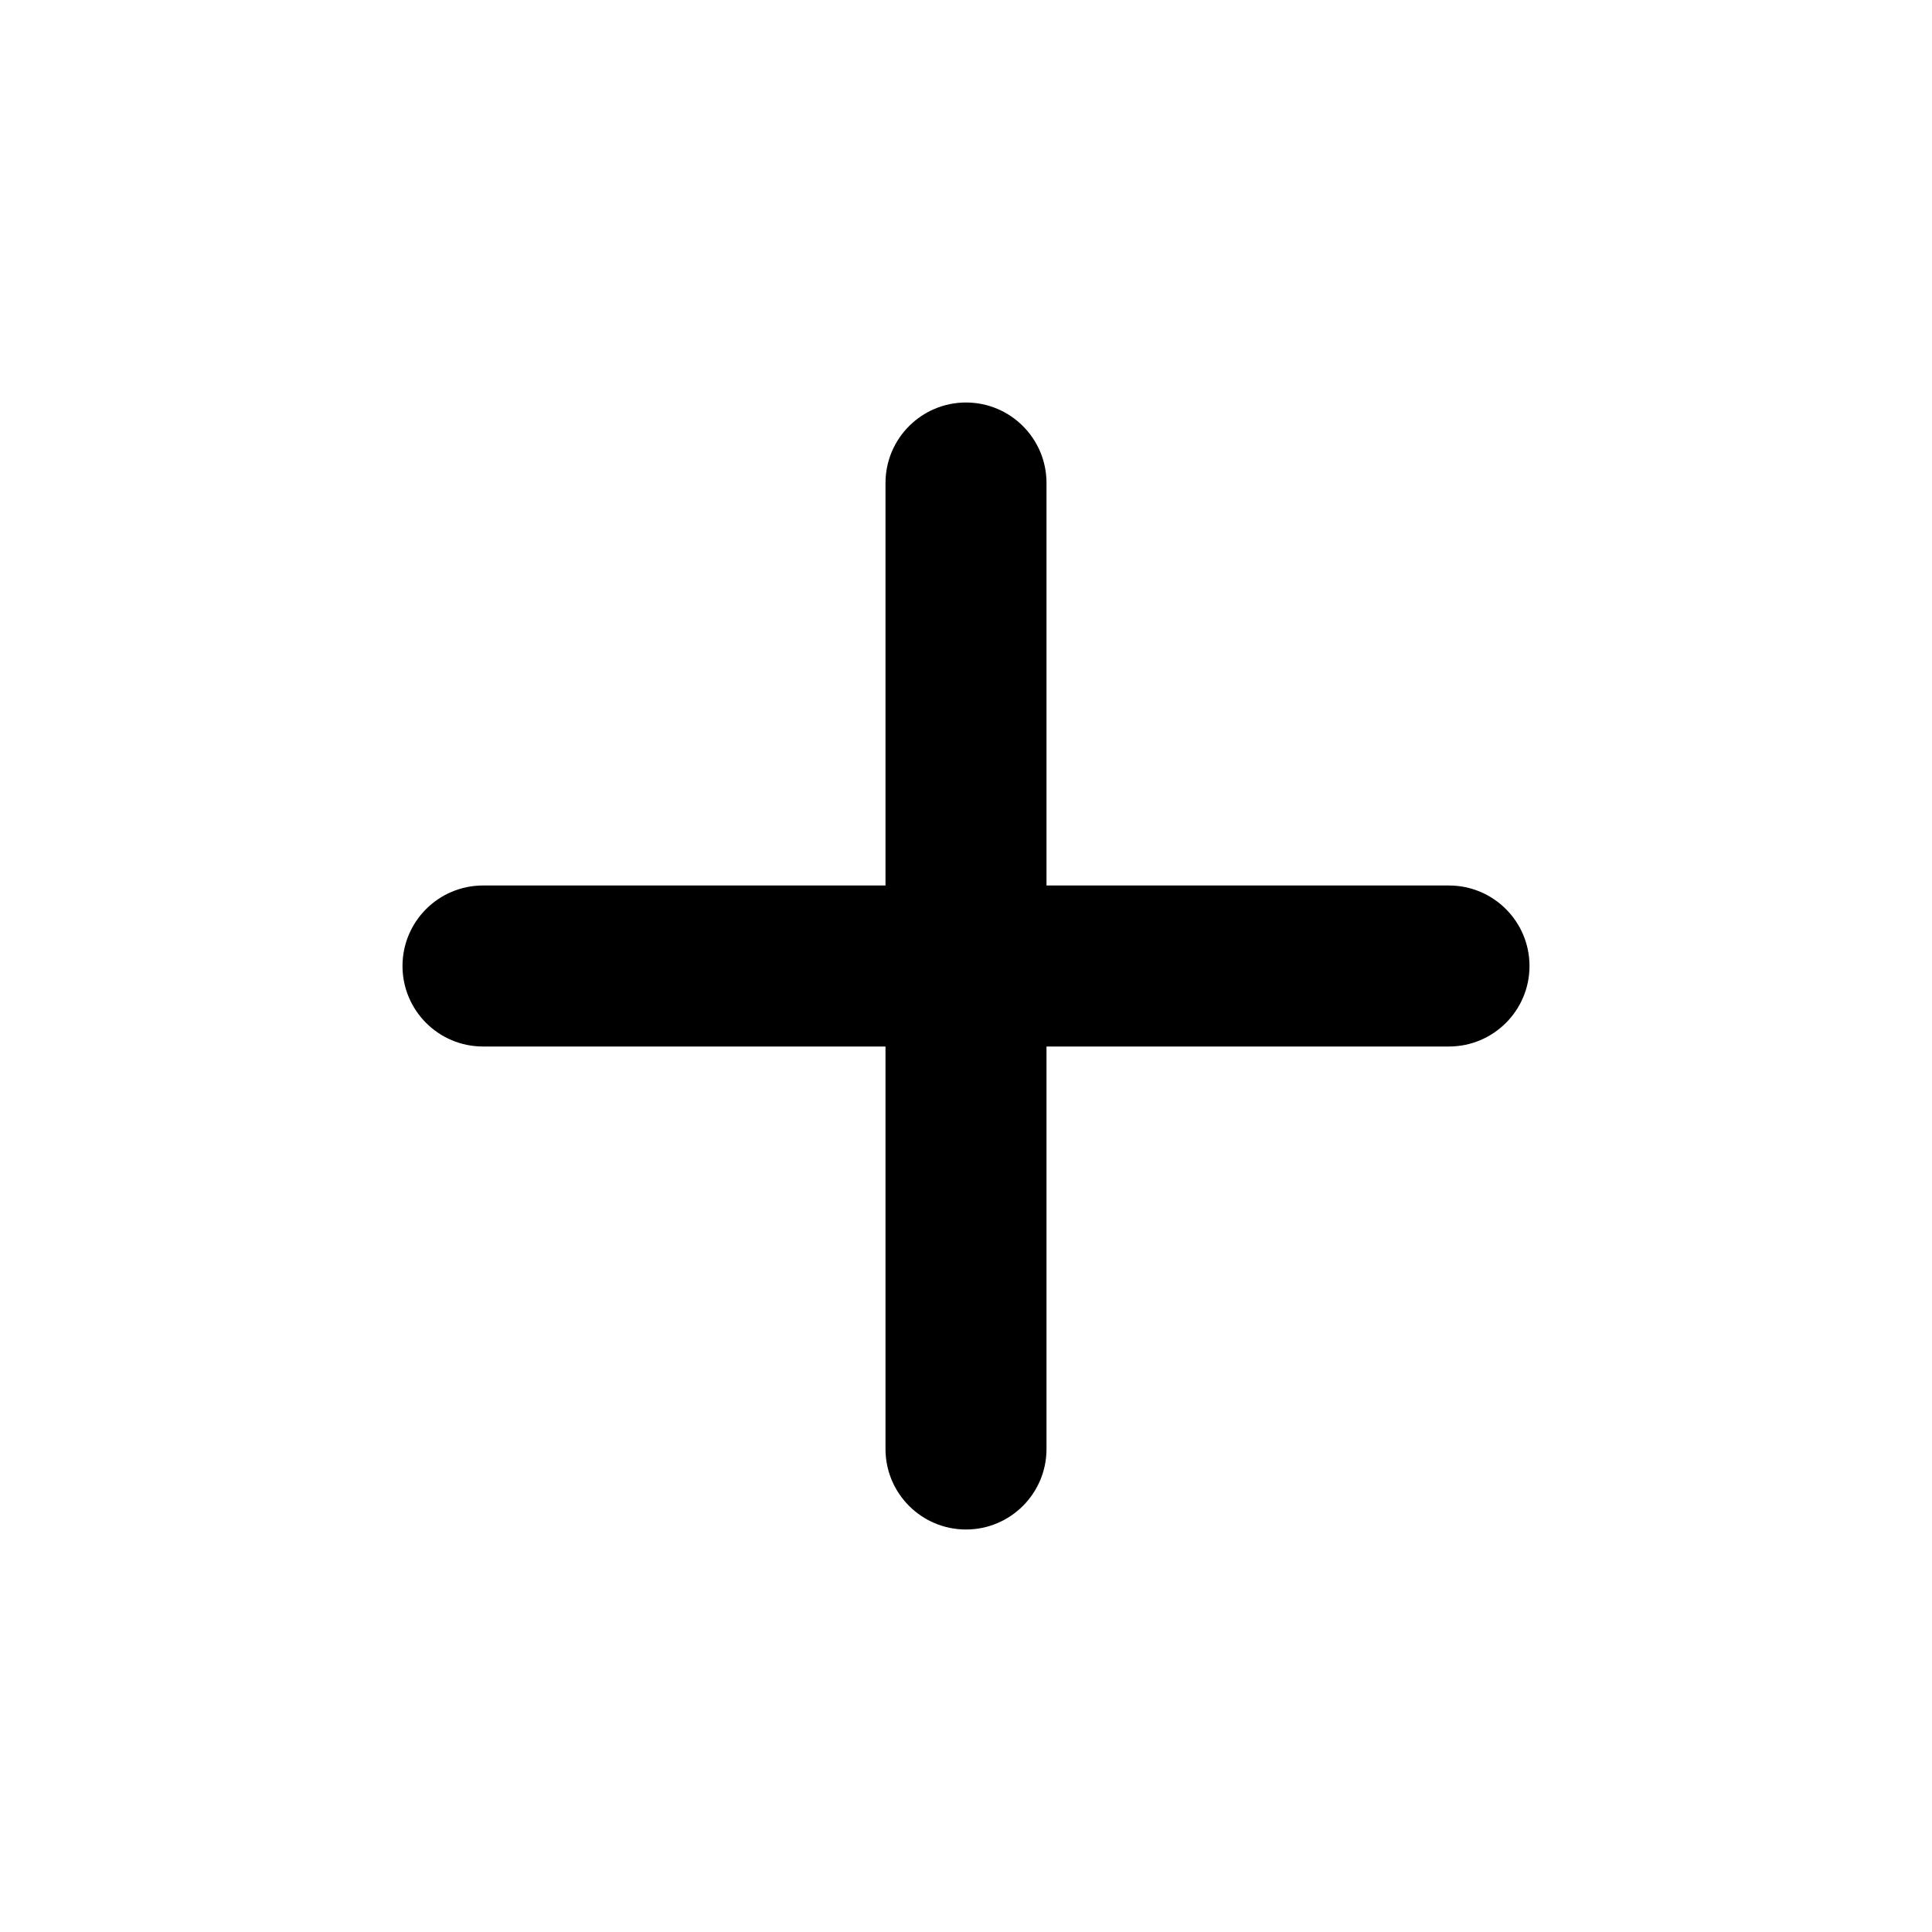
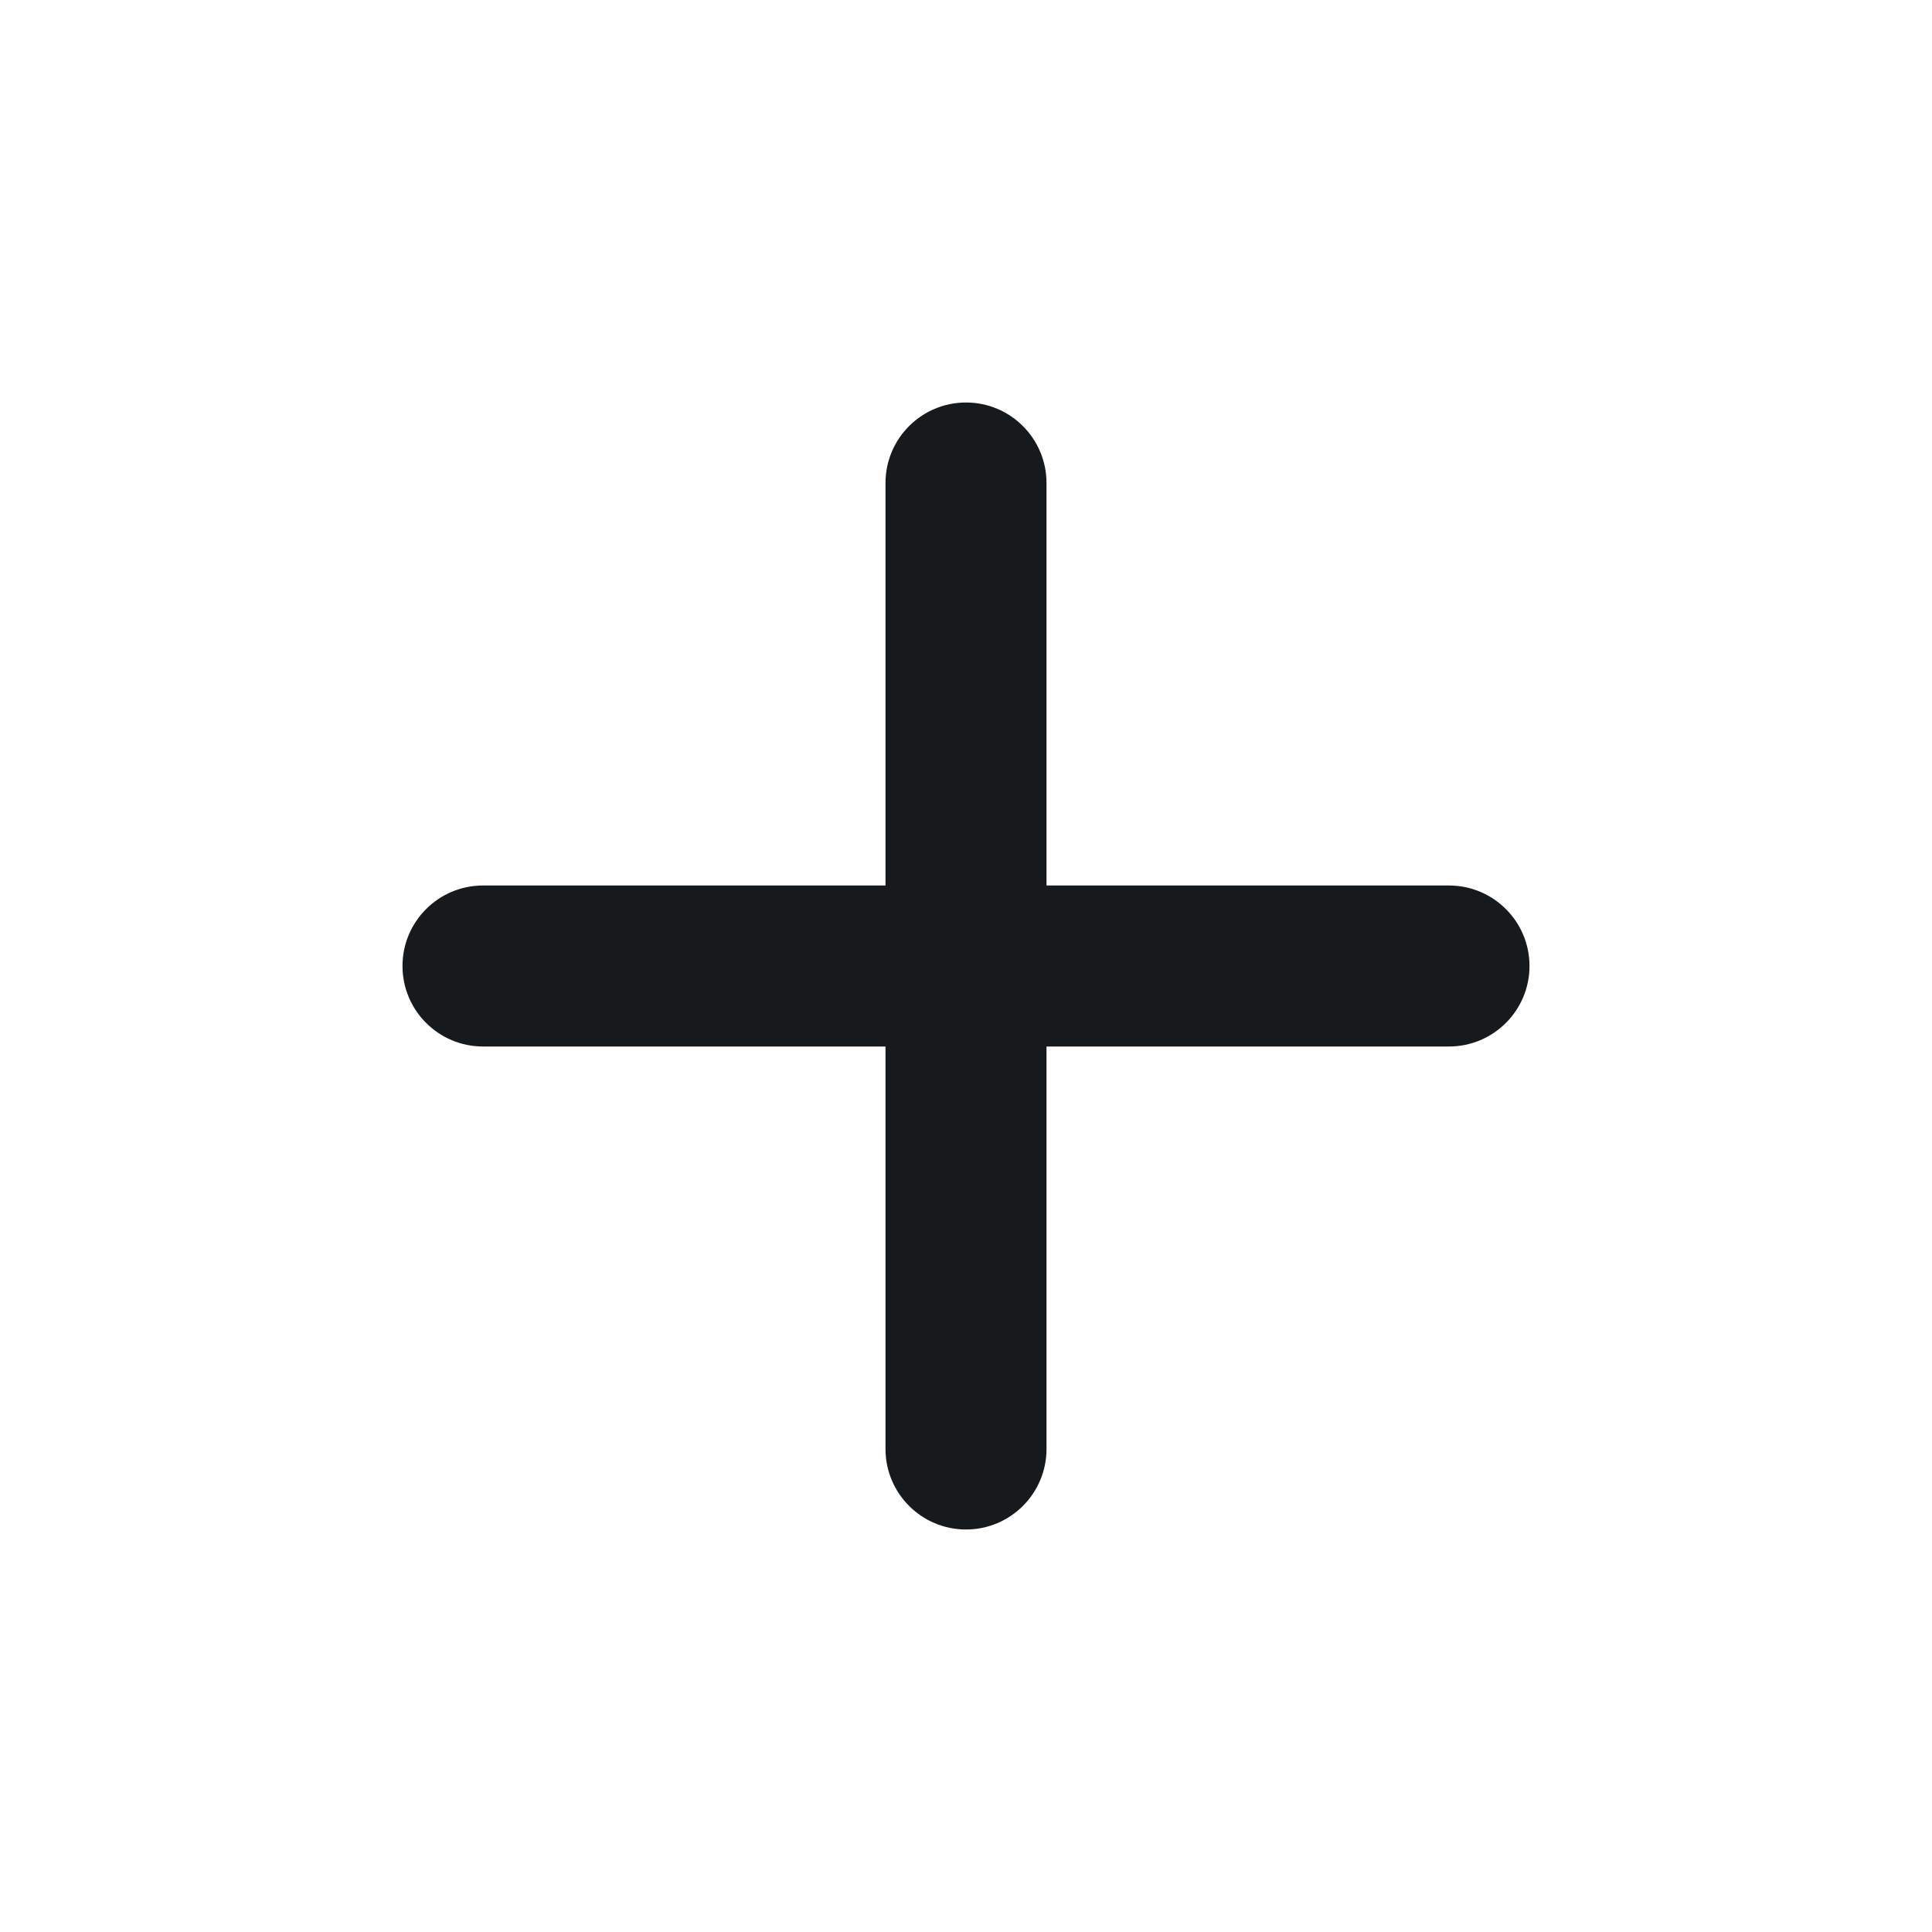
<svg xmlns="http://www.w3.org/2000/svg" width="24" height="24" viewBox="0 0 24 24" fill="none">
-   <path fill-rule="evenodd" clip-rule="evenodd" d="M13 6C13 5.448 12.552 5 12 5C11.448 5 11 5.448 11 6V11H6C5.448 11 5 11.448 5 12C5 12.552 5.448 13 6 13H11V18C11 18.552 11.448 19 12 19C12.552 19 13 18.552 13 18V13H18C18.552 13 19 12.552 19 12C19 11.448 18.552 11 18 11H13V6Z" fill="black" />
+   <path fill-rule="evenodd" clip-rule="evenodd" d="M13 6C13 5.448 12.552 5 12 5C11.448 5 11 5.448 11 6V11H6C5.448 11 5 11.448 5 12C5 12.552 5.448 13 6 13H11V18C11 18.552 11.448 19 12 19C12.552 19 13 18.552 13 18V13H18C18.552 13 19 12.552 19 12C19 11.448 18.552 11 18 11H13V6Z" fill="#171A1C" />
</svg>
